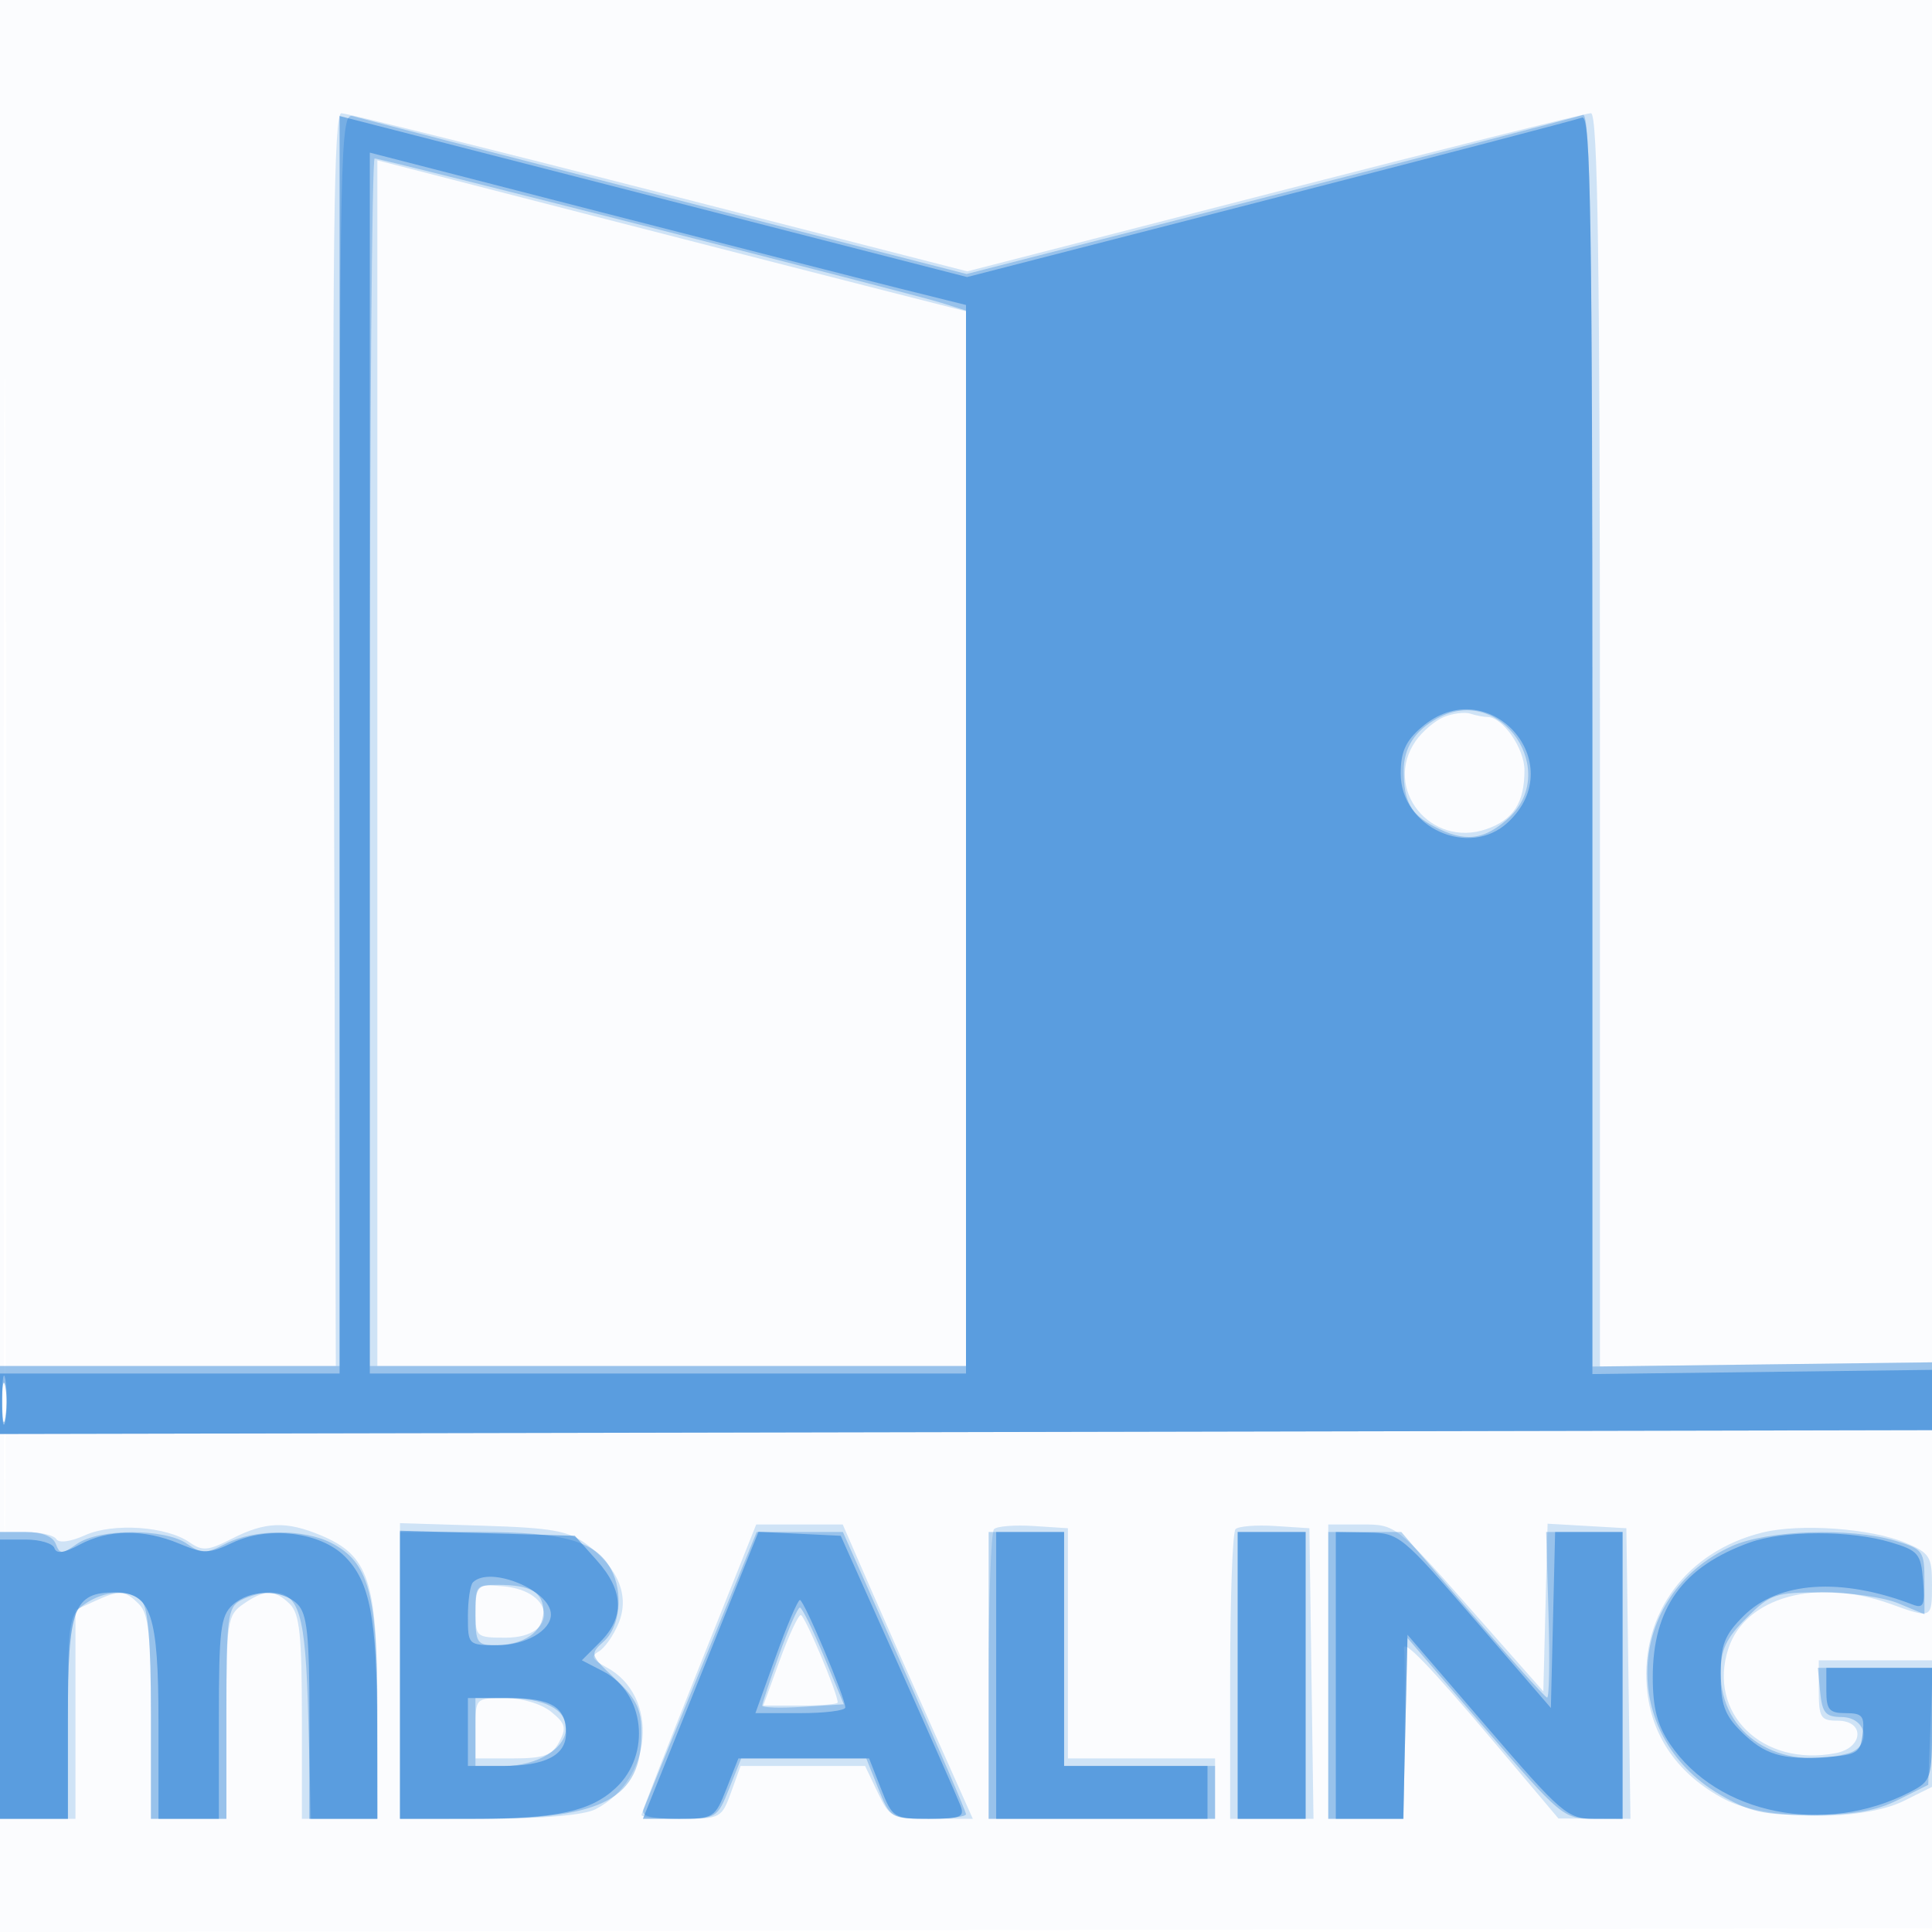
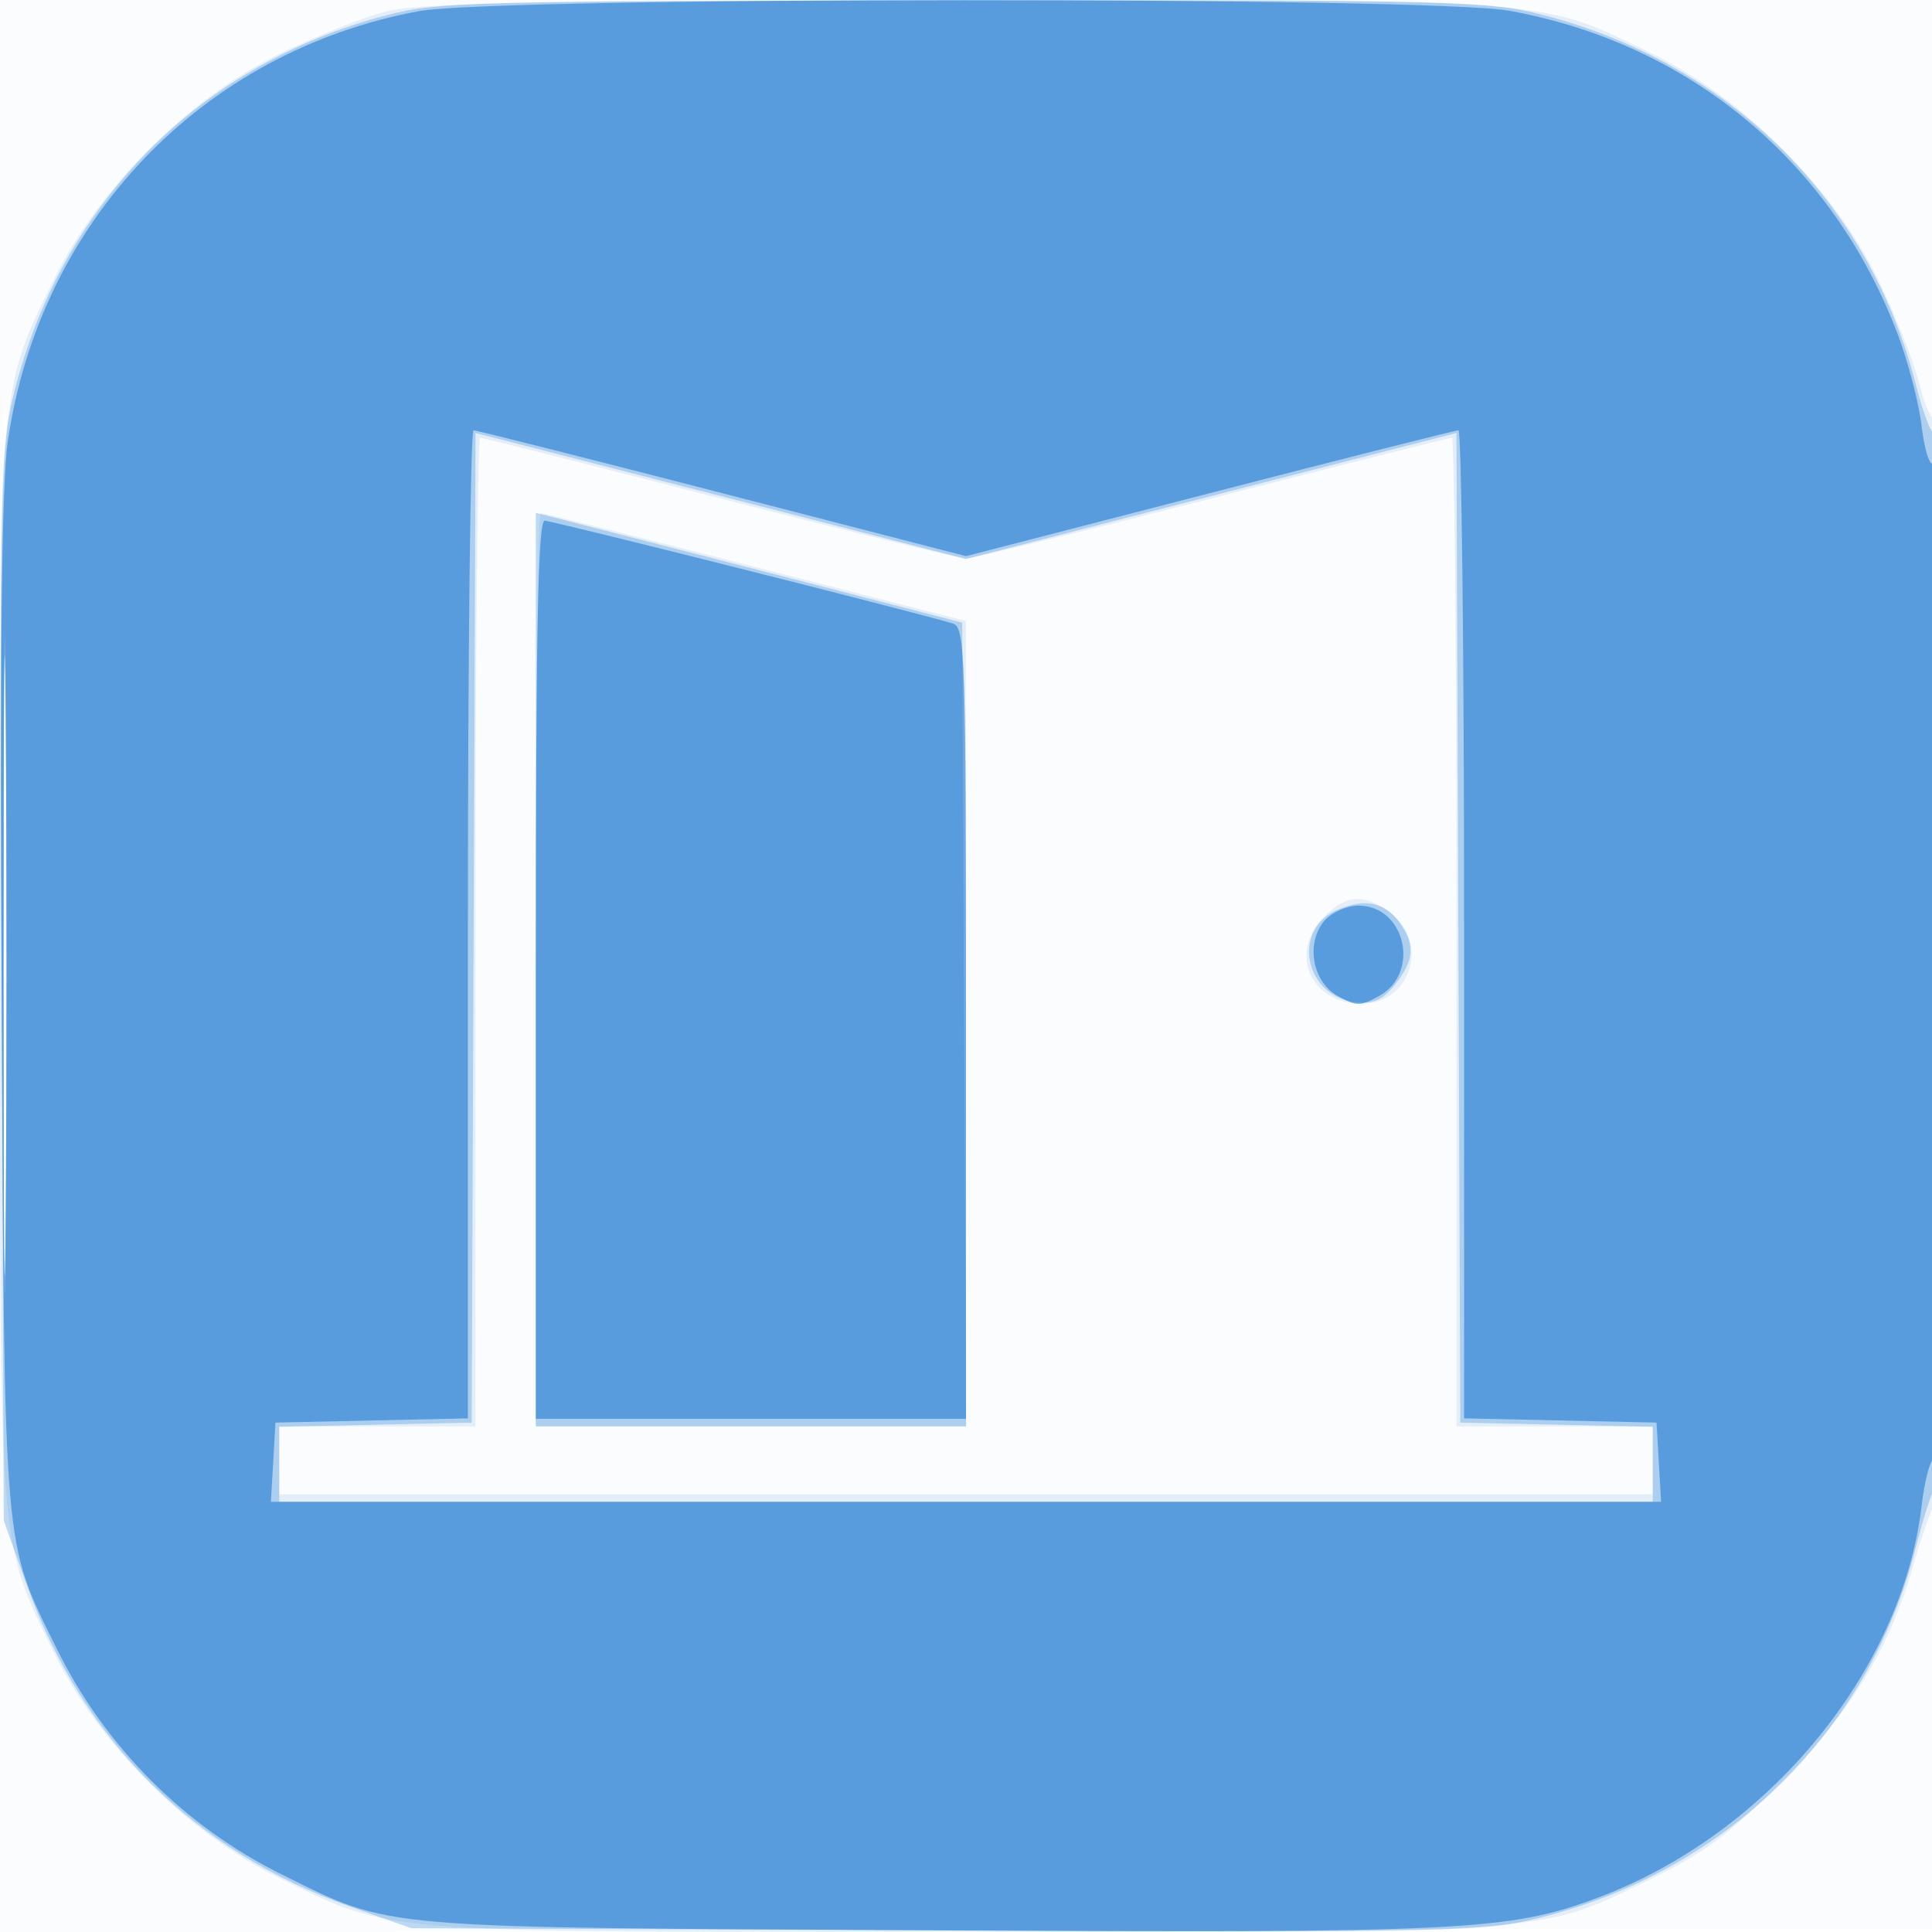
<svg xmlns="http://www.w3.org/2000/svg" width="256" height="256">
  <path fill-opacity=".016" d="M0 128.004v128.004l128.25-.254 128.25-.254.254-127.75L257.008 0H0v128.004m.485.496c0 70.4.119 99.053.265 63.672.146-35.38.146-92.98 0-128C.604 29.153.485 58.1.485 128.5" fill="#1976D2" fill-rule="evenodd" />
-   <path fill-opacity=".195" d="m44.239 98 .261 83H0v9.008l128.25-.254 128.25-.254.295-4.5.296-4.5-22.546.287-22.545.286V98.037C212 34.403 211.721 15 210.807 15c-.656 0-19.517 4.716-41.914 10.479l-40.722 10.479-40.836-10.474c-22.459-5.762-41.403-10.477-42.096-10.48-1.008-.003-1.209 16.723-1 82.996M50 101.121V181h78V41.247l-10.25-2.603c-5.638-1.432-23.187-5.933-39-10.002L50 21.242v79.879m141.357-6.13c-1.179.476-2.866 1.898-3.75 3.16-4.43 6.325 1.952 14.293 9.377 11.705 3.559-1.241 5.016-3.503 5.016-7.79 0-2.909-2.894-7.066-4.918-7.066-.505 0-1.518-.197-2.25-.437-.733-.241-2.296-.048-3.475.428M.286 185.5c.008 2.75.202 3.756.432 2.236.229-1.52.223-3.77-.014-5-.237-1.23-.425.014-.418 2.764m10.987 17.927c-1.91.862-3.464 1.073-3.809.515-.32-.518-2.13-.942-4.023-.942H0v38h10V213.321l2.547-1.16c3.326-1.516 4.003-1.468 5.882.41 1.272 1.273 1.571 4.126 1.571 15V241h10v-13.443c0-12.759.113-13.523 2.223-15 2.806-1.966 4.228-1.963 6.206.014 1.272 1.273 1.571 4.126 1.571 15V241h10l-.004-14.75c-.004-16.775-1.111-20.146-7.486-22.81-4.587-1.917-7.351-1.815-11.759.432-3.183 1.623-3.934 1.688-5.645.49-3.036-2.127-10.131-2.607-13.833-.935M53 221.412V241l11.75-.015c7.333-.009 12.654-.479 14.154-1.25 7.639-3.926 8.495-15.043 1.448-18.814-1.891-1.012-2.117-1.473-1.021-2.086.774-.433 1.956-2.115 2.628-3.737 1.502-3.624-.015-7.348-4.279-10.508-2.37-1.757-4.562-2.144-13.75-2.428L53 201.823v19.589m39.603-.409C88.421 231.454 85 240.229 85 240.503c0 .273 2.385.497 5.299.497 5.149 0 5.335-.1 6.565-3.5l1.265-3.5H114.63l1.669 3.5c1.606 3.37 1.872 3.5 7.135 3.5h5.467l-5.024-11.25a2905.004 2905.004 0 0 1-8.618-19.5l-3.594-8.25h-11.46l-7.602 19.003m39.11-18.382c-.392.392-.713 9.187-.713 19.546V241h30v-8l-9.75.001-9.75.001V202.5l-4.537-.296c-2.496-.163-4.858.025-5.25.417m32 0c-.392.392-.713 9.187-.713 19.546V241h11.043l-.271-19.25-.272-19.25-4.537-.296c-2.496-.163-4.858.025-5.25.417M176 221.5V241h10l.118-10.75c.066-5.912.032-11.187-.074-11.722-.329-1.665 3.385 2.175 12.079 12.491l8.377 9.939 4.772.021 4.771.021-.271-19.25-.272-19.25-5.217-.301-5.217-.301-.283 11.11-.283 11.11-9.772-11.059c-9.7-10.978-9.804-11.059-14.25-11.059H176v19.5m57.502-18.422c-9.982 2.482-16.101 10.684-15.288 20.493.534 6.438 4.125 11.599 10.339 14.859 5.353 2.807 18.238 2.92 23.697.206l3.75-1.864V220h-15v4c0 3.6.25 4 2.5 4 3.637 0 3.429 3.587-.25 4.3-9.713 1.885-17.061-5.283-14.224-13.877 2.249-6.815 11.71-9.412 21.474-5.894 5.498 1.981 5.5 1.98 5.5-2.58 0-3.686-.316-4.183-3.506-5.516-4.618-1.929-13.992-2.598-18.992-1.355M63 213.44c0 3.491.078 3.56 4.031 3.56 7.008 0 6.659-6.211-.382-6.81-3.573-.304-3.649-.237-3.649 3.25m40.318 6.561L101.136 226h4.932c2.713 0 4.932-.185 4.932-.411 0-1.225-4.372-11.589-4.889-11.588-.336 0-1.593 2.7-2.793 6M63 229v4h4.965c4.08 0 5.173-.389 6.133-2.183.995-1.859.835-2.453-1.076-4-1.309-1.06-3.864-1.817-6.133-1.817-3.871 0-3.889.019-3.889 4" fill="#1976D2" fill-rule="evenodd" />
-   <path fill-opacity=".297" d="M45 97.933V181H0v9.008l128.25-.254 128.25-.254.295-4.5.296-4.5-23.046.286-23.045.286V97.929c0-66.086-.256-83.051-1.25-82.696-.687.246-19.345 5.088-41.461 10.76l-40.21 10.313-39.79-10.2c-21.884-5.61-40.577-10.435-41.539-10.721-1.657-.492-1.75 3.904-1.75 82.548M49 101v80h79V41.155l-3.25-1.024C120.87 38.908 50.561 21 49.64 21c-.352 0-.64 36-.64 80m141.5-5.845c-3.027 1.655-4.5 3.932-4.5 6.954 0 4.087.945 5.811 4.072 7.428 3.977 2.057 6.392 1.828 9.572-.907 7.291-6.272-.723-18.081-9.144-13.475M.286 185.5c.008 2.75.202 3.756.432 2.236.229-1.52.223-3.77-.014-5-.237-1.23-.425.014-.418 2.764M0 222v19h9v-13.443c0-12.759.113-13.523 2.223-15 2.653-1.859 5.921-2.013 7.577-.357.817.817 1.2 5.6 1.2 15V241h10v-13.965c0-12.783.164-14.052 1.934-15 1.064-.569 2.809-1.035 3.878-1.035 3.871 0 4.671 2.644 5.036 16.652L41.196 241H50v-14.099c0-15.757-1.117-19.876-6.085-22.445-3.667-1.896-10.238-1.857-13.99.083-2.679 1.385-3.195 1.385-5.173 0-2.894-2.027-11.63-2.013-14.537.023-2.022 1.416-2.286 1.416-2.83 0-.38-.991-1.839-1.562-3.992-1.562H0v19m53 0v19h11.032C79.941 241 85 238.26 85 229.646c0-3.163-.66-4.532-3.452-7.166-3.399-3.205-3.422-3.284-1.5-5.023 2.124-1.923 2.563-6.446.922-9.512-1.999-3.737-6.256-4.945-17.42-4.945H53v19m40.007-1.25c-3.99 9.762-7.472 18.313-7.738 19-.348.9.949 1.25 4.632 1.25 5.034 0 5.141-.063 6.716-4l1.6-4h16.566l1.6 4c1.569 3.921 1.7 4 6.609 4 2.754 0 5.008-.273 5.008-.607 0-.333-3.669-8.883-8.154-19L111.692 203h-11.43l-7.255 17.75M131 222v19h30v-7h-20v-31h-10v19m33 0v19h9v-38h-9v19m12 0v19h9.938l.281-11.976.281-11.977 10.275 11.977c9.927 11.569 10.411 11.976 14.25 11.976H215v-38h-10.125l.313 11.002c.171 6.051.087 10.973-.188 10.937-.275-.036-4.734-4.987-9.908-11.002L185.683 203H176v19m53.459-17.12c-14.148 6.426-15.063 24.977-1.622 32.879 3.964 2.33 5.788 2.741 12.163 2.741 5.5 0 8.567-.533 11.5-2l4-2 .292-7.75.292-7.75h-15.211l.314 3.25c.261 2.711.727 3.253 2.813 3.265 3.446.022 4.098 3.958.802 4.841-9.046 2.423-16.802-2.506-16.802-10.679 0-3.076.702-4.579 3.4-7.277 3.183-3.183 3.823-3.4 10.032-3.4 3.648 0 8.193.652 10.1 1.449l3.468 1.449v-4.291c0-4.114-.159-4.338-3.866-5.449-5.954-1.784-16.967-1.417-21.675.722M63 214c0 3.627.239 4 2.566 4 3.848 0 6.434-1.78 6.434-4.428 0-2.598-1.658-3.572-6.082-3.572-2.738 0-2.918.247-2.918 4m40.241 5.25c-1.233 3.438-2.242 6.475-2.243 6.75 0 .275 2.431.348 5.403.163l5.405-.337-2.653-6.405c-1.459-3.523-2.882-6.409-3.162-6.413-.28-.005-1.517 2.805-2.75 6.242M63 229.5v4.5h3.777c4.429 0 8.223-2.317 8.223-5.022 0-2.513-2.921-3.978-7.934-3.978H63v4.5" fill="#1976D2" fill-rule="evenodd" />
-   <path fill-opacity=".486" d="M45 98.686V182H0v8.008l128.25-.254 128.25-.254.296-4 .296-4-23.046.286-23.046.286V98.567c0-69.807-.222-83.419-1.354-82.985-.744.286-19.387 5.157-41.428 10.825l-40.074 10.305-41.572-10.67L45 15.372v83.314m4 2.425V182h79V40.411l-8.75-2.177c-4.812-1.197-22.588-5.74-39.5-10.094L49 20.223v80.888m139.356-4.741c-2.099 1.806-2.756 3.267-2.756 6.13 0 7.14 9.053 11.267 14.199 6.472 8.492-7.911-2.642-20.172-11.443-12.602M.272 186c0 2.475.195 3.488.434 2.25.238-1.238.238-3.262 0-4.5-.239-1.238-.434-.225-.434 2.25m10.274 18.679c-2.057 1.113-3.069 1.253-3.333.46-.209-.627-1.917-1.139-3.796-1.139H0v37h9v-13.345C9 212.989 9.749 211 15.272 211c4.735 0 5.728 2.987 5.728 17.223V241h8v-13.345c0-11.658.231-13.554 1.829-15 2.31-2.09 6.551-2.132 8.6-.084 1.272 1.273 1.571 4.126 1.571 15V241h9l-.024-12.25c-.028-14.372-.942-19.17-4.289-22.517-3.233-3.234-10.108-4.076-14.861-1.821-3.131 1.486-3.8 1.497-7.109.114-4.644-1.94-9.406-1.885-13.171.153M53 221.914V241h9.757c11.009 0 15.533-.984 18.851-4.102 4.729-4.442 3.832-12.585-1.702-15.447l-2.812-1.454 2.453-2.453c3.25-3.25 3.098-6.79-.463-10.778l-2.915-3.266-11.585-.336L53 202.828v19.086m39.845.071L85.19 241h4.753c4.617 0 4.799-.115 6.325-4l1.571-4h17.322l1.571 4c1.53 3.896 1.697 4 6.388 4 4.175 0 4.728-.233 4.151-1.75-.367-.963-4.088-9.4-8.268-18.75l-7.601-17-5.451-.265-5.451-.265-7.655 19.015M132 222v19h28v-7h-19v-31h-9v19m32 0v19h9v-38h-9v19m13 0v19h8.938l.281-12.194.281-12.194 10.5 12.193c9.951 11.557 10.696 12.194 14.25 12.195H215v-38H206.063l-.281 11.657-.282 11.658-10-11.591c-9.779-11.335-10.094-11.592-14.25-11.657L177 203v19m54.885-17.62c-8.912 3.185-12.885 8.695-12.885 17.873 0 4.014.599 6.341 2.274 8.825 6.315 9.372 20.524 12.215 31.828 6.369 2.805-1.45 2.898-1.738 2.898-8.973V221h-14v3c0 2.554.382 3 2.566 3 2.21 0 2.523.382 2.25 2.75-.285 2.48-.75 2.781-4.736 3.066-5.932.424-8.27-.279-11.423-3.432-2.136-2.136-2.657-3.596-2.657-7.443 0-3.992.501-5.288 3.018-7.806 4.597-4.596 12.932-5.161 22.422-1.52 1.444.554 1.649.077 1.378-3.205-.292-3.541-.646-3.956-4.318-5.057-5.301-1.589-14.128-1.577-18.615.027m-169.218 5.287c-.367.366-.667 2.391-.667 4.5 0 3.794.04 3.833 3.929 3.833 3.705 0 7.071-1.938 7.071-4.071 0-3.184-8.08-6.516-10.333-4.262m40.124 9.833-2.697 7.5h5.953c3.274 0 5.956-.338 5.961-.75.012-1.251-5.471-14.243-6.014-14.247-.278-.002-1.719 3.372-3.203 7.497M62 229.5v4.5h4.566c5.697 0 8.434-1.407 8.434-4.335 0-3.496-1.93-4.665-7.7-4.665H62v4.5" fill="#1976D2" fill-rule="evenodd" />
+   <path fill-opacity=".103" d="M51 1.571c-3.025.792-9.325 3.305-14 5.584C24.968 13.023 13.017 24.975 7.16 37-.243 52.198 0 49.113 0 128s-.243 75.802 7.16 91c5.86 12.03 17.81 23.98 29.84 29.84 15.198 7.403 12.113 7.16 91 7.16s75.802.243 91-7.16c6.856-3.34 10.154-5.804 17.049-12.74 9.203-9.257 14.327-17.653 17.454-28.6.943-3.3 2.115-6.781 2.606-7.736 1.039-2.025 1.235-145.442.198-144.404-.381.381-1.284-1.681-2.005-4.584-.722-2.902-3.178-9.101-5.457-13.776-5.868-12.032-17.82-23.983-29.845-29.84C203.776-.255 206.967-.008 127.54.066 69.096.12 55.525.387 51 1.571M.474 128c0 39.875.124 56.188.276 36.25.151-19.937.151-52.562 0-72.5C.598 71.813.474 88.125.474 128M63 123.5V189H37v9h182v-9h-26v-65.5c0-36.025-.277-65.5-.617-65.5-.339 0-14.6 3.6-31.692 8S128.888 74 128 74c-.888 0-15.599-3.6-32.691-8-17.092-4.4-31.353-8-31.692-8-.34 0-.617 29.475-.617 65.5m8 5V189h57V82.292l-27.845-7.146C84.84 71.216 72.015 68 71.655 68c-.36 0-.655 27.225-.655 60.5m104.455-7.045c-4.764 4.763-1.834 11.545 4.988 11.545 6.379 0 8.99-7.941 3.922-11.927-3.46-2.722-5.912-2.617-8.91.382" fill="#1976D2" fill-rule="evenodd" />
+   <path fill-opacity=".271" d="M51.177 2.029C26.463 8.502 8.218 26.938 1.935 51.785.015 59.38-.053 62.492.218 130.596L.5 201.5l3.085 8.618c7.338 20.496 22.206 35.237 42.925 42.558l7.99 2.824 70.904.282c68.104.271 71.216.203 78.811-1.717 24.758-6.261 43.473-24.73 49.631-48.978.986-3.882 2.099-7.365 2.473-7.74.375-.374.681-32.18.681-70.68 0-38.5-.304-69.697-.675-69.325-.371.371-1.484-2.512-2.474-6.407-6.142-24.187-24.783-42.652-49.419-48.952C197.059.097 193.306.003 127.59.055 62.793.107 58.045.229 51.177 2.029m11.58 120.907L62.5 188.5l-12.75.28-12.75.28V199h182v-9.94l-12.75-.28-12.75-.28-.257-65.564-.257-65.563-32.493 8.348L128 74.07l-32.493-8.349-32.493-8.348-.257 65.563M.474 128c0 38.775.124 54.638.276 35.25.151-19.387.151-51.112 0-70.5C.598 73.363.474 89.225.474 128m70.526.481V189h57.018l-.259-53.25-.259-53.25-25.5-6.579c-14.025-3.619-26.737-6.89-28.25-7.269l-2.75-.69v60.519m106.277-7.955c-6.23 2.619-4.436 11.587 2.456 12.279 2.316.232 3.537-.333 5.151-2.385 2.493-3.168 2.656-5.205.647-8.073-1.948-2.78-4.588-3.363-8.254-1.821" fill="#1976D2" fill-rule="evenodd" />
+   <path fill-opacity=".567" d="M55.5 1.478C26.757 6.806 5.232 29.355 1.021 58.55.221 64.103-.02 86.547.224 133c.388 73.825.141 70.942 7.319 85.504a65.916 65.916 0 0 0 29.953 29.953c14.562 7.178 11.679 6.931 85.504 7.319 70.939.372 77.042.073 88.82-4.36 22.504-8.471 40.231-29.978 42.812-51.944.358-3.04 1.037-5.767 1.509-6.059.472-.292.859-30.231.859-66.531 0-36.889-.382-65.764-.865-65.465-.476.294-1.155-1.93-1.509-4.942-.354-3.012-1.765-8.455-3.135-12.095C242.908 21.577 223.955 5.768 200 1.428 189.446-.483 65.853-.441 55.5 1.478M62 122.47v65.47l-12.75.28-12.75.28-.302 5.25-.303 5.25h184.21l-.303-5.25-.302-5.25-12.75-.28-12.75-.28v-65.47c0-36.008-.338-65.464-.75-65.456-.412.008-15.262 3.763-33 8.345L128 73.691l-32.25-8.332c-17.738-4.582-32.587-8.337-33-8.345-.413-.008-.75 29.448-.75 65.456M.472 128c0 36.575.125 51.537.278 33.25.152-18.288.152-48.213 0-66.5C.597 76.462.472 91.425.472 128m70.528.5V188h57v-52.433c0-49.071-.112-52.466-1.75-52.952C120.749 80.981 73.169 69 72.182 69 71.286 69 71 83.382 71 128.5m104.585-6.594c-2.624 2.899-1.753 8.16 1.665 10.063 2.469 1.375 3.031 1.375 5.5 0C188.259 128.902 186.213 120 180 120c-1.48 0-3.466.858-4.415 1.906" fill="#1976D2" fill-rule="evenodd" />
</svg>
